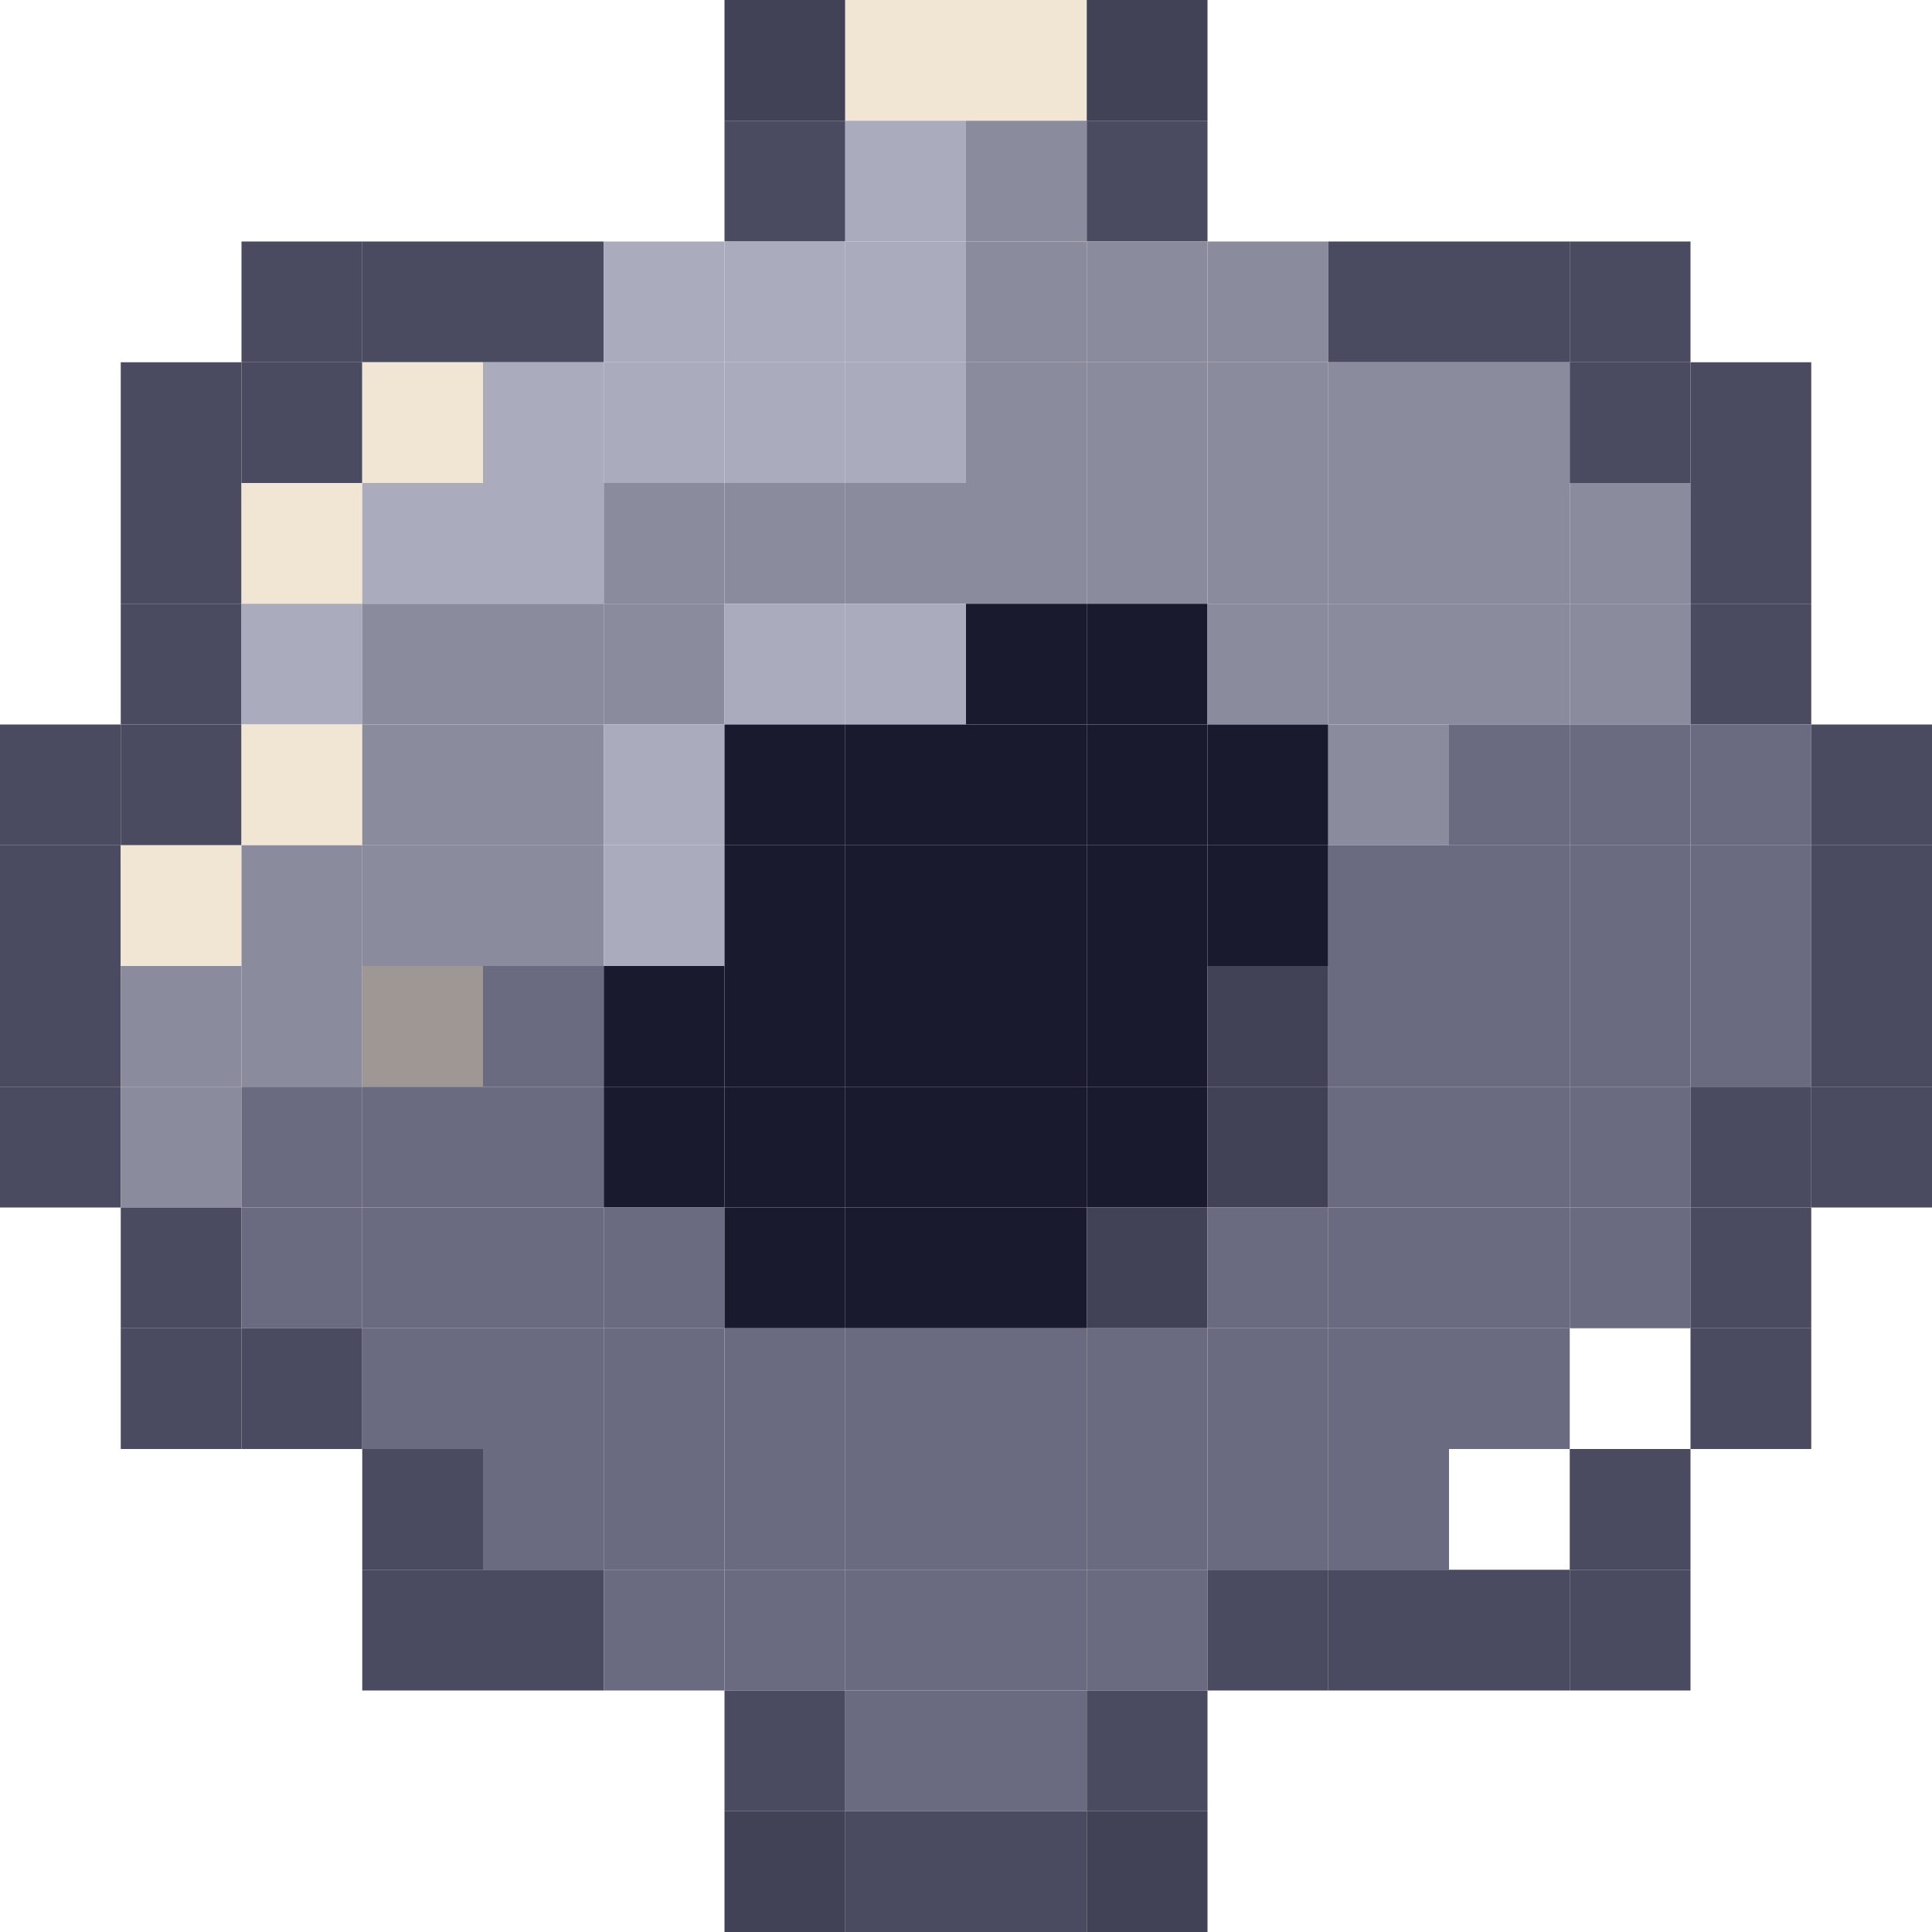
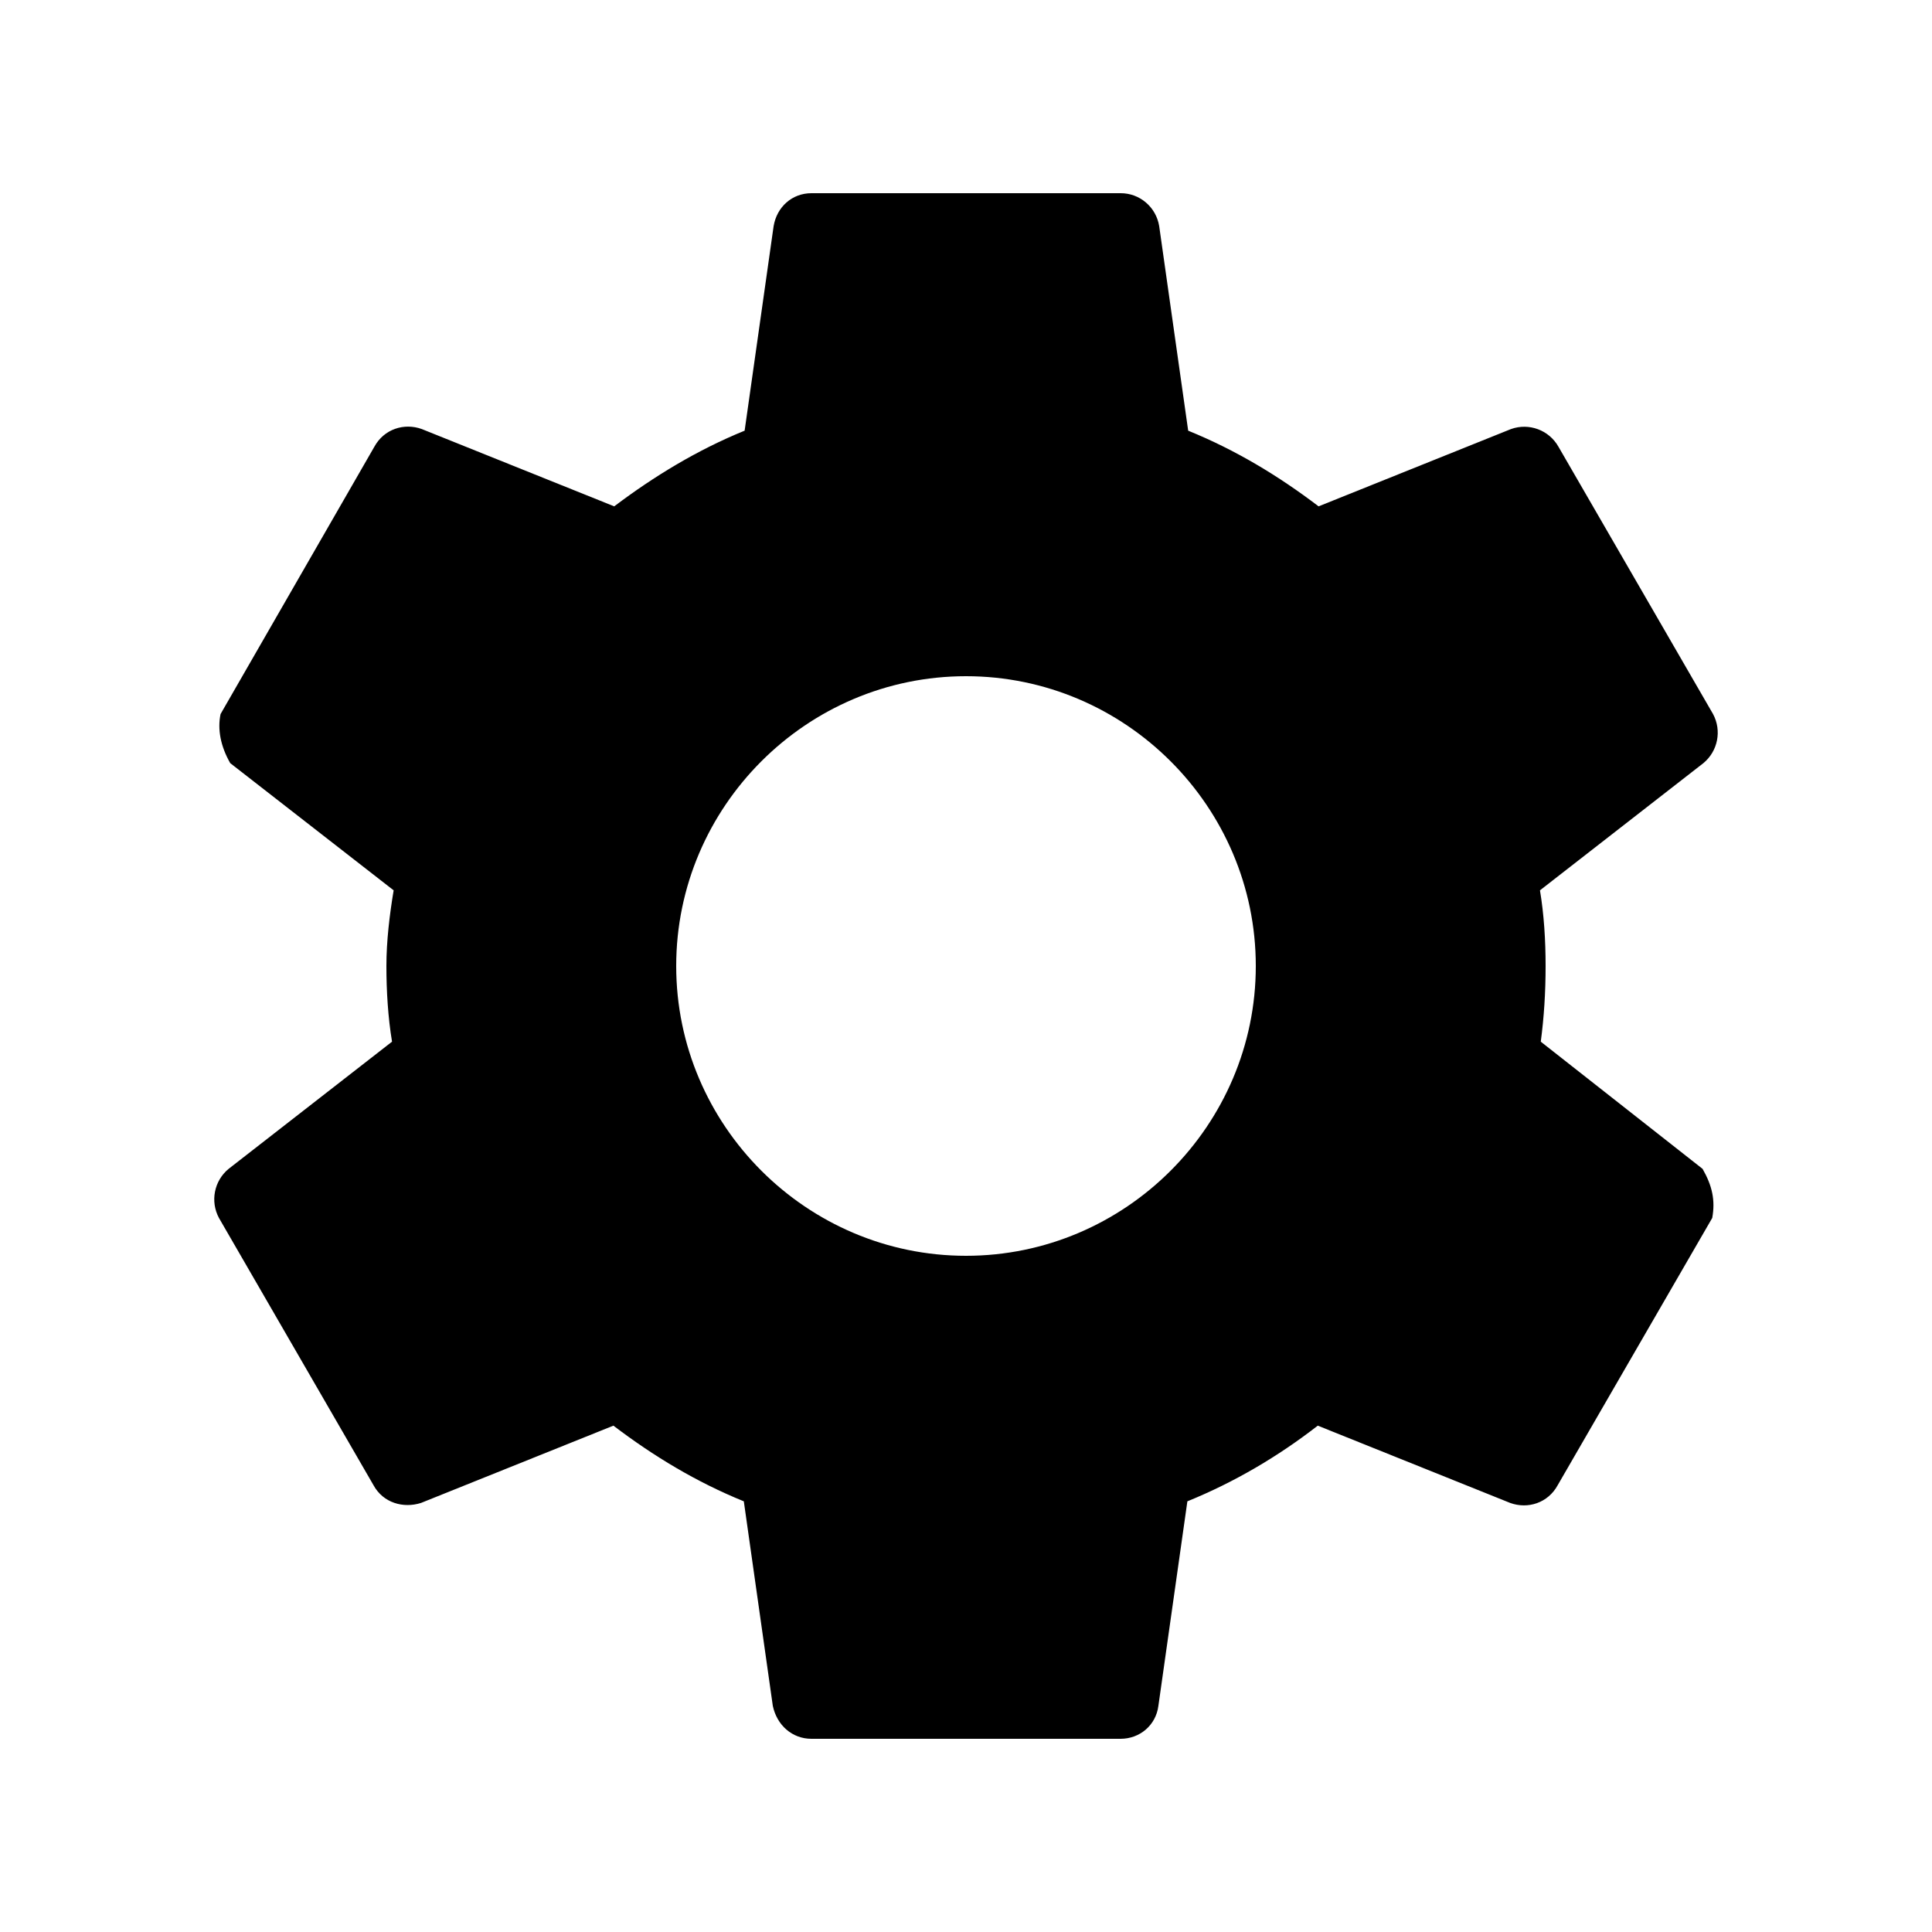
- <svg xmlns="http://www.w3.org/2000/svg" viewBox="0 0 16 16">
-   <rect x="0" y="6" width="1" height="1" fill="#4a4a60" />
-   <rect x="0" y="7" width="1" height="1" fill="#4a4a60" />
-   <rect x="0" y="8" width="1" height="1" fill="#4a4a60" />
-   <rect x="0" y="9" width="1" height="1" fill="#4a4a60" />
-   <rect x="1" y="3" width="1" height="1" fill="#4a4a60" />
-   <rect x="1" y="4" width="1" height="1" fill="#4a4a60" />
-   <rect x="1" y="5" width="1" height="1" fill="#4a4a60" />
-   <rect x="1" y="6" width="1" height="1" fill="#4a4a60" />
-   <rect x="1" y="7" width="1" height="1" fill="#f0e6d3" />
-   <rect x="1" y="8" width="1" height="1" fill="#8b8b9e" />
-   <rect x="1" y="9" width="1" height="1" fill="#8b8b9e" />
-   <rect x="1" y="10" width="1" height="1" fill="#4a4a60" />
-   <rect x="1" y="11" width="1" height="1" fill="#4a4a60" />
-   <rect x="2" y="2" width="1" height="1" fill="#4a4a60" />
-   <rect x="2" y="3" width="1" height="1" fill="#4a4a60" />
-   <rect x="2" y="4" width="1" height="1" fill="#f0e6d3" />
-   <rect x="2" y="5" width="1" height="1" fill="#ababbe" />
-   <rect x="2" y="6" width="1" height="1" fill="#f0e6d3" />
-   <rect x="2" y="7" width="1" height="1" fill="#8b8b9e" />
-   <rect x="2" y="8" width="1" height="1" fill="#8b8b9e" />
-   <rect x="2" y="9" width="1" height="1" fill="#6a6a80" />
-   <rect x="2" y="10" width="1" height="1" fill="#6a6a80" />
-   <rect x="2" y="11" width="1" height="1" fill="#4a4a60" />
-   <rect x="3" y="2" width="1" height="1" fill="#4a4a60" />
-   <rect x="3" y="3" width="1" height="1" fill="#f0e6d3" />
-   <rect x="3" y="4" width="1" height="1" fill="#ababbe" />
-   <rect x="3" y="5" width="1" height="1" fill="#8b8b9e" />
-   <rect x="3" y="6" width="1" height="1" fill="#8b8b9e" />
-   <rect x="3" y="7" width="1" height="1" fill="#8b8b9e" />
-   <rect x="3" y="8" width="1" height="1" fill="#9f9794" />
-   <rect x="3" y="9" width="1" height="1" fill="#6a6a80" />
-   <rect x="3" y="10" width="1" height="1" fill="#6a6a80" />
-   <rect x="3" y="11" width="1" height="1" fill="#6a6a80" />
-   <rect x="3" y="12" width="1" height="1" fill="#4a4a60" />
-   <rect x="3" y="13" width="1" height="1" fill="#4a4a60" />
-   <rect x="4" y="2" width="1" height="1" fill="#4a4a60" />
-   <rect x="4" y="3" width="1" height="1" fill="#ababbe" />
-   <rect x="4" y="4" width="1" height="1" fill="#ababbe" />
-   <rect x="4" y="5" width="1" height="1" fill="#8b8b9e" />
-   <rect x="4" y="6" width="1" height="1" fill="#8b8b9e" />
-   <rect x="4" y="7" width="1" height="1" fill="#8b8b9e" />
-   <rect x="4" y="8" width="1" height="1" fill="#6a6a80" />
-   <rect x="4" y="9" width="1" height="1" fill="#6a6a80" />
-   <rect x="4" y="10" width="1" height="1" fill="#6a6a80" />
-   <rect x="4" y="11" width="1" height="1" fill="#6a6a80" />
-   <rect x="4" y="12" width="1" height="1" fill="#6a6a80" />
-   <rect x="4" y="13" width="1" height="1" fill="#4a4a60" />
-   <rect x="5" y="2" width="1" height="1" fill="#ababbe" />
-   <rect x="5" y="3" width="1" height="1" fill="#ababbe" />
-   <rect x="5" y="4" width="1" height="1" fill="#8b8b9e" />
-   <rect x="5" y="5" width="1" height="1" fill="#8b8b9e" />
-   <rect x="5" y="6" width="1" height="1" fill="#ababbe" />
-   <rect x="5" y="7" width="1" height="1" fill="#ababbe" />
-   <rect x="5" y="8" width="1" height="1" fill="#1a1a2e" />
-   <rect x="5" y="9" width="1" height="1" fill="#1a1a2e" />
-   <rect x="5" y="10" width="1" height="1" fill="#6a6a80" />
-   <rect x="5" y="11" width="1" height="1" fill="#6a6a80" />
-   <rect x="5" y="12" width="1" height="1" fill="#6a6a80" />
-   <rect x="5" y="13" width="1" height="1" fill="#6a6a80" />
-   <rect x="6" y="0" width="1" height="1" fill="#424257" />
-   <rect x="6" y="1" width="1" height="1" fill="#4a4a60" />
-   <rect x="6" y="2" width="1" height="1" fill="#ababbe" />
-   <rect x="6" y="3" width="1" height="1" fill="#ababbe" />
-   <rect x="6" y="4" width="1" height="1" fill="#8b8b9e" />
-   <rect x="6" y="5" width="1" height="1" fill="#ababbe" />
-   <rect x="6" y="6" width="1" height="1" fill="#1a1a2e" />
-   <rect x="6" y="7" width="1" height="1" fill="#1a1a2e" />
-   <rect x="6" y="8" width="1" height="1" fill="#1a1a2e" />
-   <rect x="6" y="9" width="1" height="1" fill="#1a1a2e" />
-   <rect x="6" y="10" width="1" height="1" fill="#1a1a2e" />
-   <rect x="6" y="11" width="1" height="1" fill="#6a6a80" />
-   <rect x="6" y="12" width="1" height="1" fill="#6a6a80" />
-   <rect x="6" y="13" width="1" height="1" fill="#6a6a80" />
-   <rect x="6" y="14" width="1" height="1" fill="#4a4a60" />
-   <rect x="6" y="15" width="1" height="1" fill="#424257" />
-   <rect x="7" y="0" width="1" height="1" fill="#f0e6d3" />
-   <rect x="7" y="1" width="1" height="1" fill="#ababbe" />
-   <rect x="7" y="2" width="1" height="1" fill="#ababbe" />
-   <rect x="7" y="3" width="1" height="1" fill="#ababbe" />
-   <rect x="7" y="4" width="1" height="1" fill="#8b8b9e" />
-   <rect x="7" y="5" width="1" height="1" fill="#ababbe" />
-   <rect x="7" y="6" width="1" height="1" fill="#1a1a2e" />
-   <rect x="7" y="7" width="1" height="1" fill="#1a1a2e" />
-   <rect x="7" y="8" width="1" height="1" fill="#1a1a2e" />
-   <rect x="7" y="9" width="1" height="1" fill="#1a1a2e" />
-   <rect x="7" y="10" width="1" height="1" fill="#1a1a2e" />
-   <rect x="7" y="11" width="1" height="1" fill="#6a6a80" />
-   <rect x="7" y="12" width="1" height="1" fill="#6a6a80" />
-   <rect x="7" y="13" width="1" height="1" fill="#6a6a80" />
-   <rect x="7" y="14" width="1" height="1" fill="#6a6a80" />
-   <rect x="7" y="15" width="1" height="1" fill="#4a4a60" />
-   <rect x="8" y="0" width="1" height="1" fill="#f0e6d3" />
-   <rect x="8" y="1" width="1" height="1" fill="#8b8b9e" />
-   <rect x="8" y="2" width="1" height="1" fill="#8b8b9e" />
-   <rect x="8" y="3" width="1" height="1" fill="#8b8b9e" />
-   <rect x="8" y="4" width="1" height="1" fill="#8b8b9e" />
-   <rect x="8" y="5" width="1" height="1" fill="#1a1a2e" />
-   <rect x="8" y="6" width="1" height="1" fill="#1a1a2e" />
-   <rect x="8" y="7" width="1" height="1" fill="#1a1a2e" />
-   <rect x="8" y="8" width="1" height="1" fill="#1a1a2e" />
-   <rect x="8" y="9" width="1" height="1" fill="#1a1a2e" />
-   <rect x="8" y="10" width="1" height="1" fill="#1a1a2e" />
-   <rect x="8" y="11" width="1" height="1" fill="#6a6a80" />
-   <rect x="8" y="12" width="1" height="1" fill="#6a6a80" />
-   <rect x="8" y="13" width="1" height="1" fill="#6a6a80" />
-   <rect x="8" y="14" width="1" height="1" fill="#6a6a80" />
-   <rect x="8" y="15" width="1" height="1" fill="#4a4a60" />
-   <rect x="9" y="0" width="1" height="1" fill="#424257" />
-   <rect x="9" y="1" width="1" height="1" fill="#4a4a60" />
-   <rect x="9" y="2" width="1" height="1" fill="#8b8b9e" />
-   <rect x="9" y="3" width="1" height="1" fill="#8b8b9e" />
-   <rect x="9" y="4" width="1" height="1" fill="#8b8b9e" />
-   <rect x="9" y="5" width="1" height="1" fill="#1a1a2e" />
-   <rect x="9" y="6" width="1" height="1" fill="#1a1a2e" />
-   <rect x="9" y="7" width="1" height="1" fill="#1a1a2e" />
-   <rect x="9" y="8" width="1" height="1" fill="#1a1a2e" />
-   <rect x="9" y="9" width="1" height="1" fill="#1a1a2e" />
-   <rect x="9" y="10" width="1" height="1" fill="#424257" />
-   <rect x="9" y="11" width="1" height="1" fill="#6a6a80" />
-   <rect x="9" y="12" width="1" height="1" fill="#6a6a80" />
-   <rect x="9" y="13" width="1" height="1" fill="#6a6a80" />
-   <rect x="9" y="14" width="1" height="1" fill="#4a4a60" />
-   <rect x="9" y="15" width="1" height="1" fill="#424257" />
-   <rect x="10" y="2" width="1" height="1" fill="#8b8b9e" />
-   <rect x="10" y="3" width="1" height="1" fill="#8b8b9e" />
-   <rect x="10" y="4" width="1" height="1" fill="#8b8b9e" />
-   <rect x="10" y="5" width="1" height="1" fill="#8b8b9e" />
-   <rect x="10" y="6" width="1" height="1" fill="#1a1a2e" />
-   <rect x="10" y="7" width="1" height="1" fill="#1a1a2e" />
-   <rect x="10" y="8" width="1" height="1" fill="#424257" />
-   <rect x="10" y="9" width="1" height="1" fill="#424257" />
-   <rect x="10" y="10" width="1" height="1" fill="#6a6a80" />
-   <rect x="10" y="11" width="1" height="1" fill="#6a6a80" />
-   <rect x="10" y="12" width="1" height="1" fill="#6a6a80" />
-   <rect x="10" y="13" width="1" height="1" fill="#4a4a60" />
-   <rect x="11" y="2" width="1" height="1" fill="#4a4a60" />
-   <rect x="11" y="3" width="1" height="1" fill="#8b8b9e" />
-   <rect x="11" y="4" width="1" height="1" fill="#8b8b9e" />
-   <rect x="11" y="5" width="1" height="1" fill="#8b8b9e" />
-   <rect x="11" y="6" width="1" height="1" fill="#8b8b9e" />
-   <rect x="11" y="7" width="1" height="1" fill="#6a6a80" />
-   <rect x="11" y="8" width="1" height="1" fill="#6a6a80" />
-   <rect x="11" y="9" width="1" height="1" fill="#6a6a80" />
-   <rect x="11" y="10" width="1" height="1" fill="#6a6a80" />
-   <rect x="11" y="11" width="1" height="1" fill="#6a6a80" />
-   <rect x="11" y="12" width="1" height="1" fill="#6a6a80" />
-   <rect x="11" y="13" width="1" height="1" fill="#4a4a60" />
-   <rect x="12" y="2" width="1" height="1" fill="#4a4a60" />
-   <rect x="12" y="3" width="1" height="1" fill="#8b8b9e" />
-   <rect x="12" y="4" width="1" height="1" fill="#8b8b9e" />
-   <rect x="12" y="5" width="1" height="1" fill="#8b8b9e" />
-   <rect x="12" y="6" width="1" height="1" fill="#6a6a80" />
-   <rect x="12" y="7" width="1" height="1" fill="#6a6a80" />
-   <rect x="12" y="8" width="1" height="1" fill="#6a6a80" />
-   <rect x="12" y="9" width="1" height="1" fill="#6a6a80" />
-   <rect x="12" y="10" width="1" height="1" fill="#6a6a80" />
-   <rect x="12" y="11" width="1" height="1" fill="#6a6a80" />
-   <rect x="12" y="13" width="1" height="1" fill="#4a4a60" />
-   <rect x="13" y="2" width="1" height="1" fill="#4a4a60" />
-   <rect x="13" y="3" width="1" height="1" fill="#4a4a60" />
-   <rect x="13" y="4" width="1" height="1" fill="#8b8b9e" />
-   <rect x="13" y="5" width="1" height="1" fill="#8b8b9e" />
-   <rect x="13" y="6" width="1" height="1" fill="#6a6a80" />
-   <rect x="13" y="7" width="1" height="1" fill="#6a6a80" />
-   <rect x="13" y="8" width="1" height="1" fill="#6a6a80" />
-   <rect x="13" y="9" width="1" height="1" fill="#6a6a80" />
-   <rect x="13" y="10" width="1" height="1" fill="#6a6a80" />
-   <rect x="13" y="12" width="1" height="1" fill="#4a4a60" />
-   <rect x="13" y="13" width="1" height="1" fill="#4a4a60" />
-   <rect x="14" y="3" width="1" height="1" fill="#4a4a60" />
-   <rect x="14" y="4" width="1" height="1" fill="#4a4a60" />
-   <rect x="14" y="5" width="1" height="1" fill="#4a4a60" />
-   <rect x="14" y="6" width="1" height="1" fill="#6a6a80" />
-   <rect x="14" y="7" width="1" height="1" fill="#6a6a80" />
-   <rect x="14" y="8" width="1" height="1" fill="#6a6a80" />
-   <rect x="14" y="9" width="1" height="1" fill="#4a4a60" />
-   <rect x="14" y="10" width="1" height="1" fill="#4a4a60" />
-   <rect x="14" y="11" width="1" height="1" fill="#4a4a60" />
-   <rect x="15" y="6" width="1" height="1" fill="#4a4a60" />
-   <rect x="15" y="7" width="1" height="1" fill="#4a4a60" />
-   <rect x="15" y="8" width="1" height="1" fill="#4a4a60" />
-   <rect x="15" y="9" width="1" height="1" fill="#4a4a60" />
+ <svg xmlns="http://www.w3.org/2000/svg" viewBox="0 0 24 24">
+   <path d="M19.14 12.94c.04-.3.06-.61.06-.94 0-.32-.02-.64-.07-.94l2.03-1.58a.49.49 0 00.12-.61l-1.92-3.32a.488.488 0 00-.59-.22l-2.39.96c-.5-.38-1.03-.7-1.62-.94l-.36-2.54a.484.488 0 00-.48-.41h-3.84c-.24 0-.43.17-.47.41l-.36 2.54c-.59.24-1.13.57-1.62.94l-2.39-.96c-.22-.08-.47 0-.59.22L2.74 8.87c-.04.19 0 .4.12.61l2.03 1.58c-.05.3-.09.63-.09.94s.02.64.07.94l-2.03 1.58a.49.49 0 00-.12.61l1.92 3.32c.12.22.37.29.59.22l2.39-.96c.5.38 1.03.7 1.62.94l.36 2.54c.05.24.24.41.48.41h3.84c.24 0 .44-.17.47-.41l.36-2.54c.59-.24 1.13-.56 1.62-.94l2.39.96c.22.08.47 0 .59-.22l1.92-3.32c.04-.22 0-.4-.12-.61l-2.01-1.58zM12 15.6c-1.98 0-3.6-1.62-3.6-3.6s1.62-3.6 3.6-3.6 3.6 1.62 3.6 3.6-1.62 3.6-3.6 3.6z" fill="currentColor" />
</svg>
